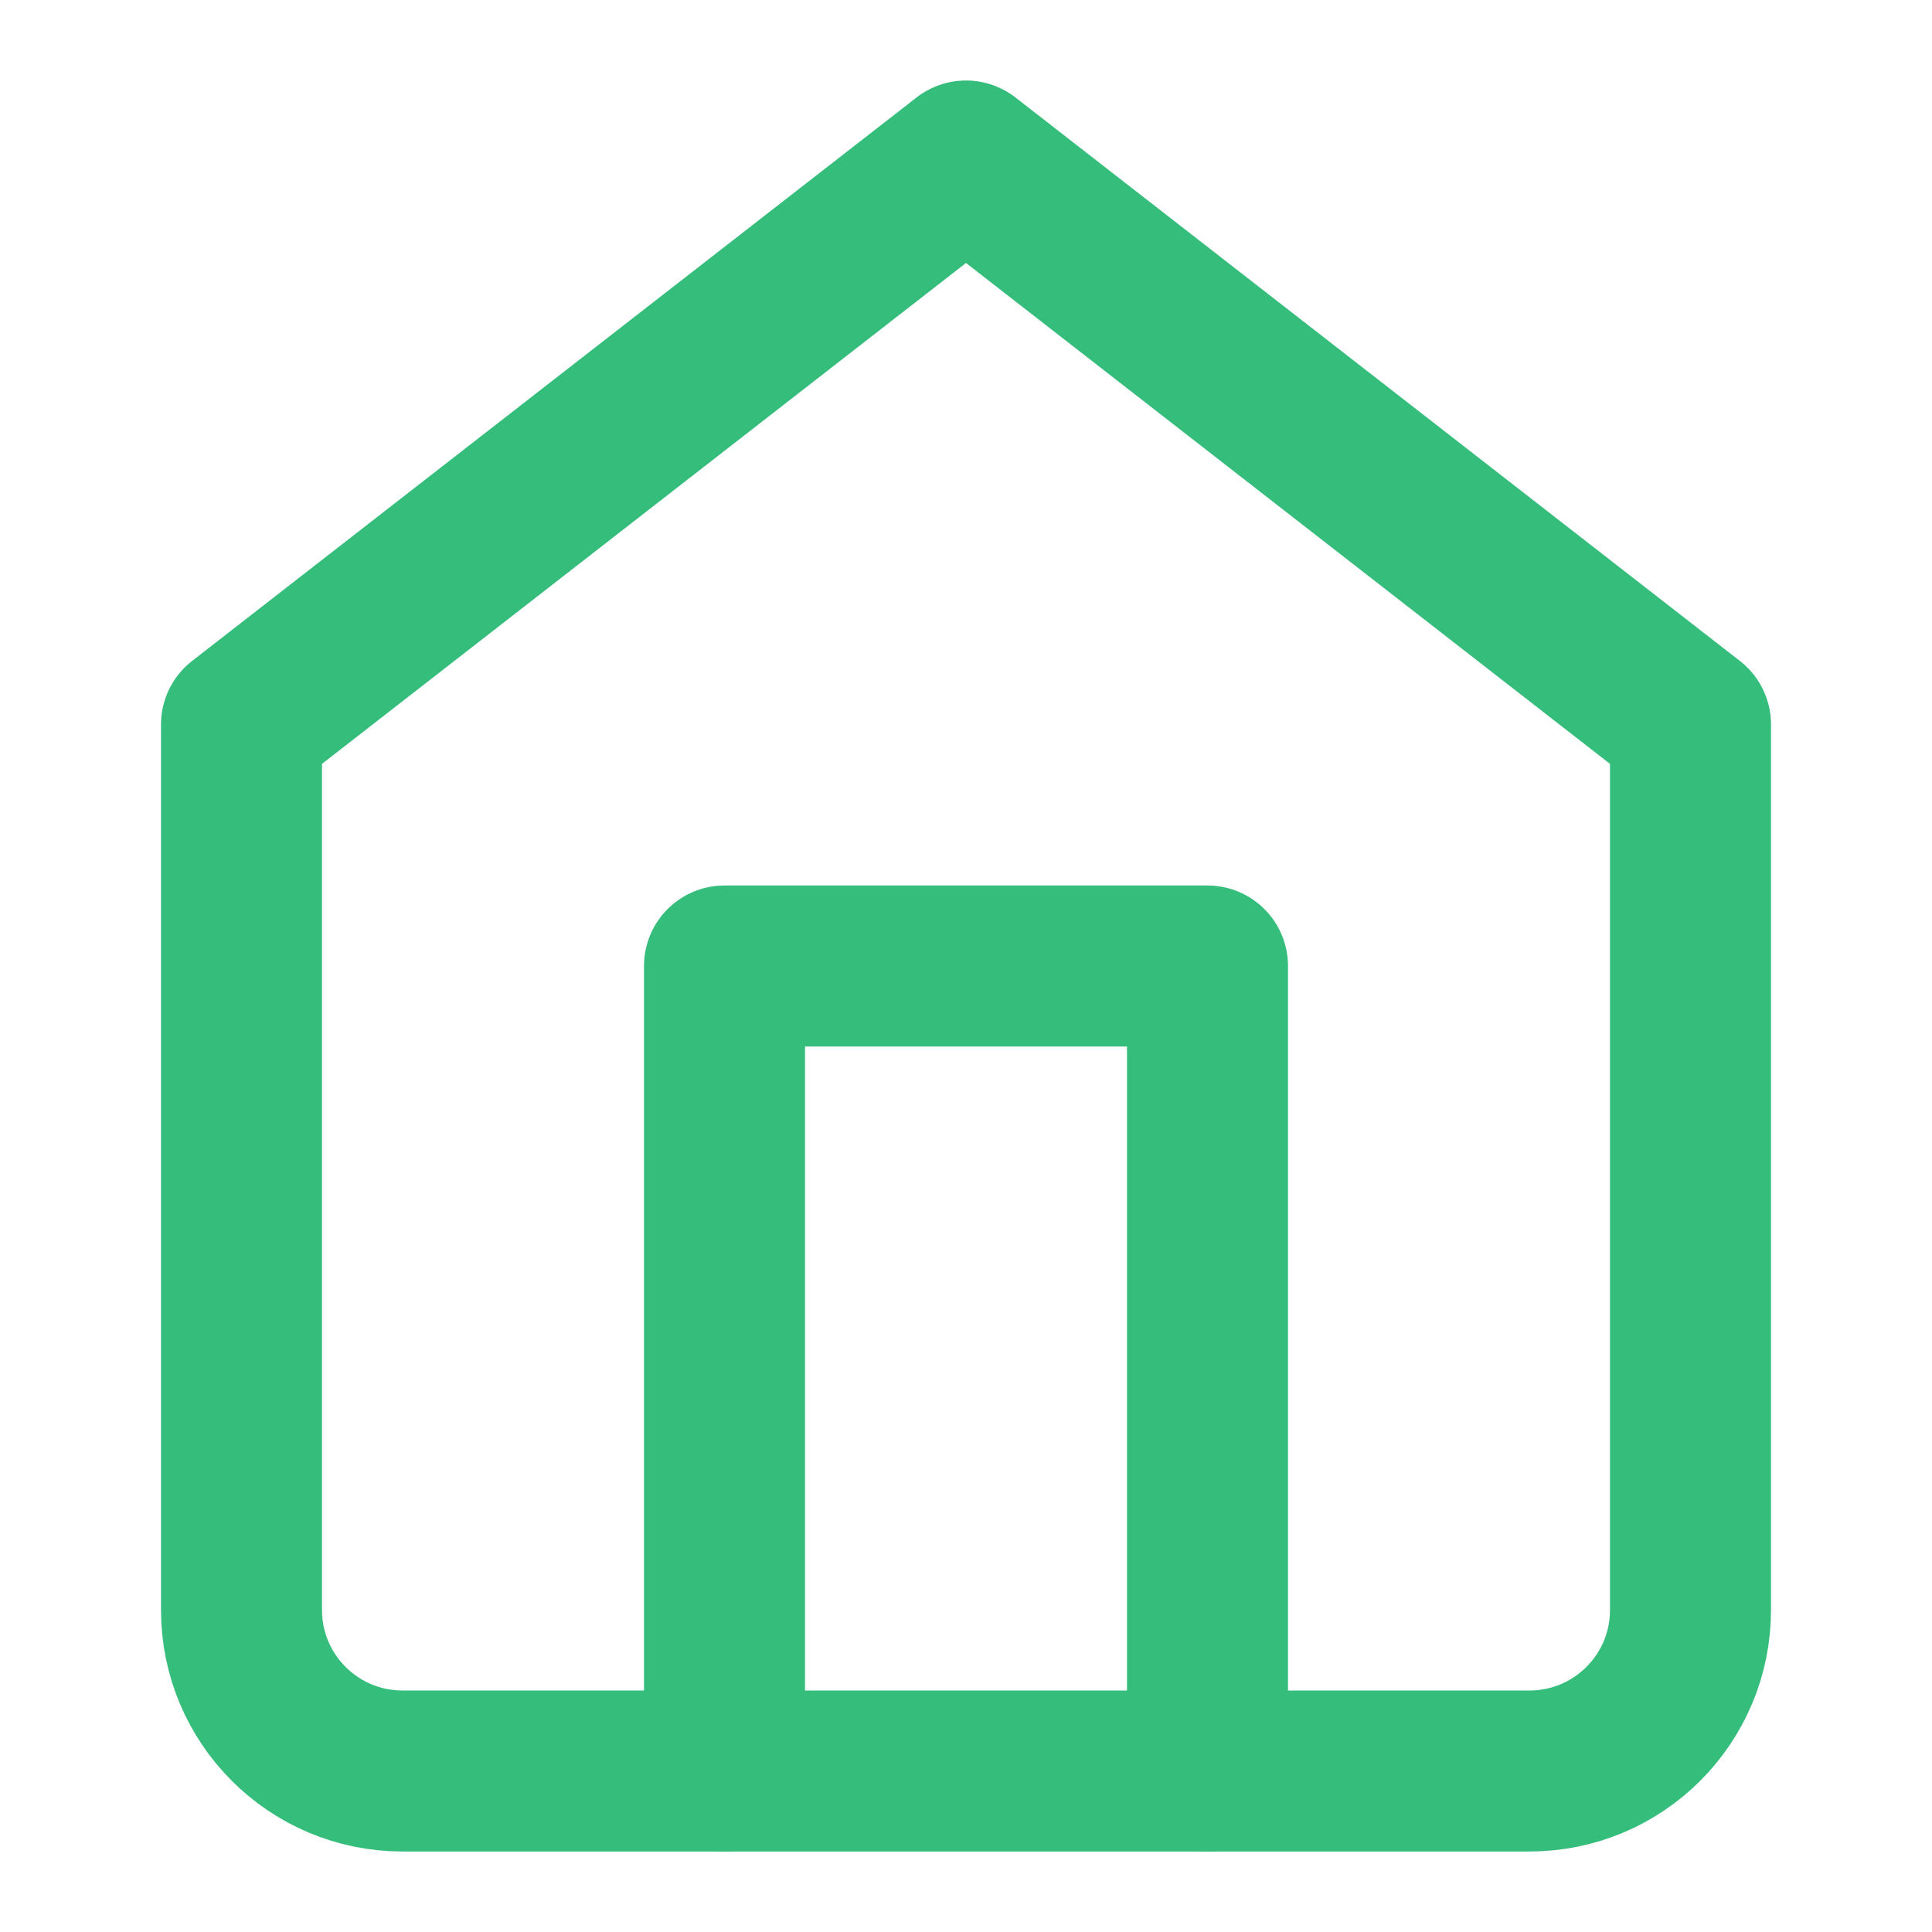
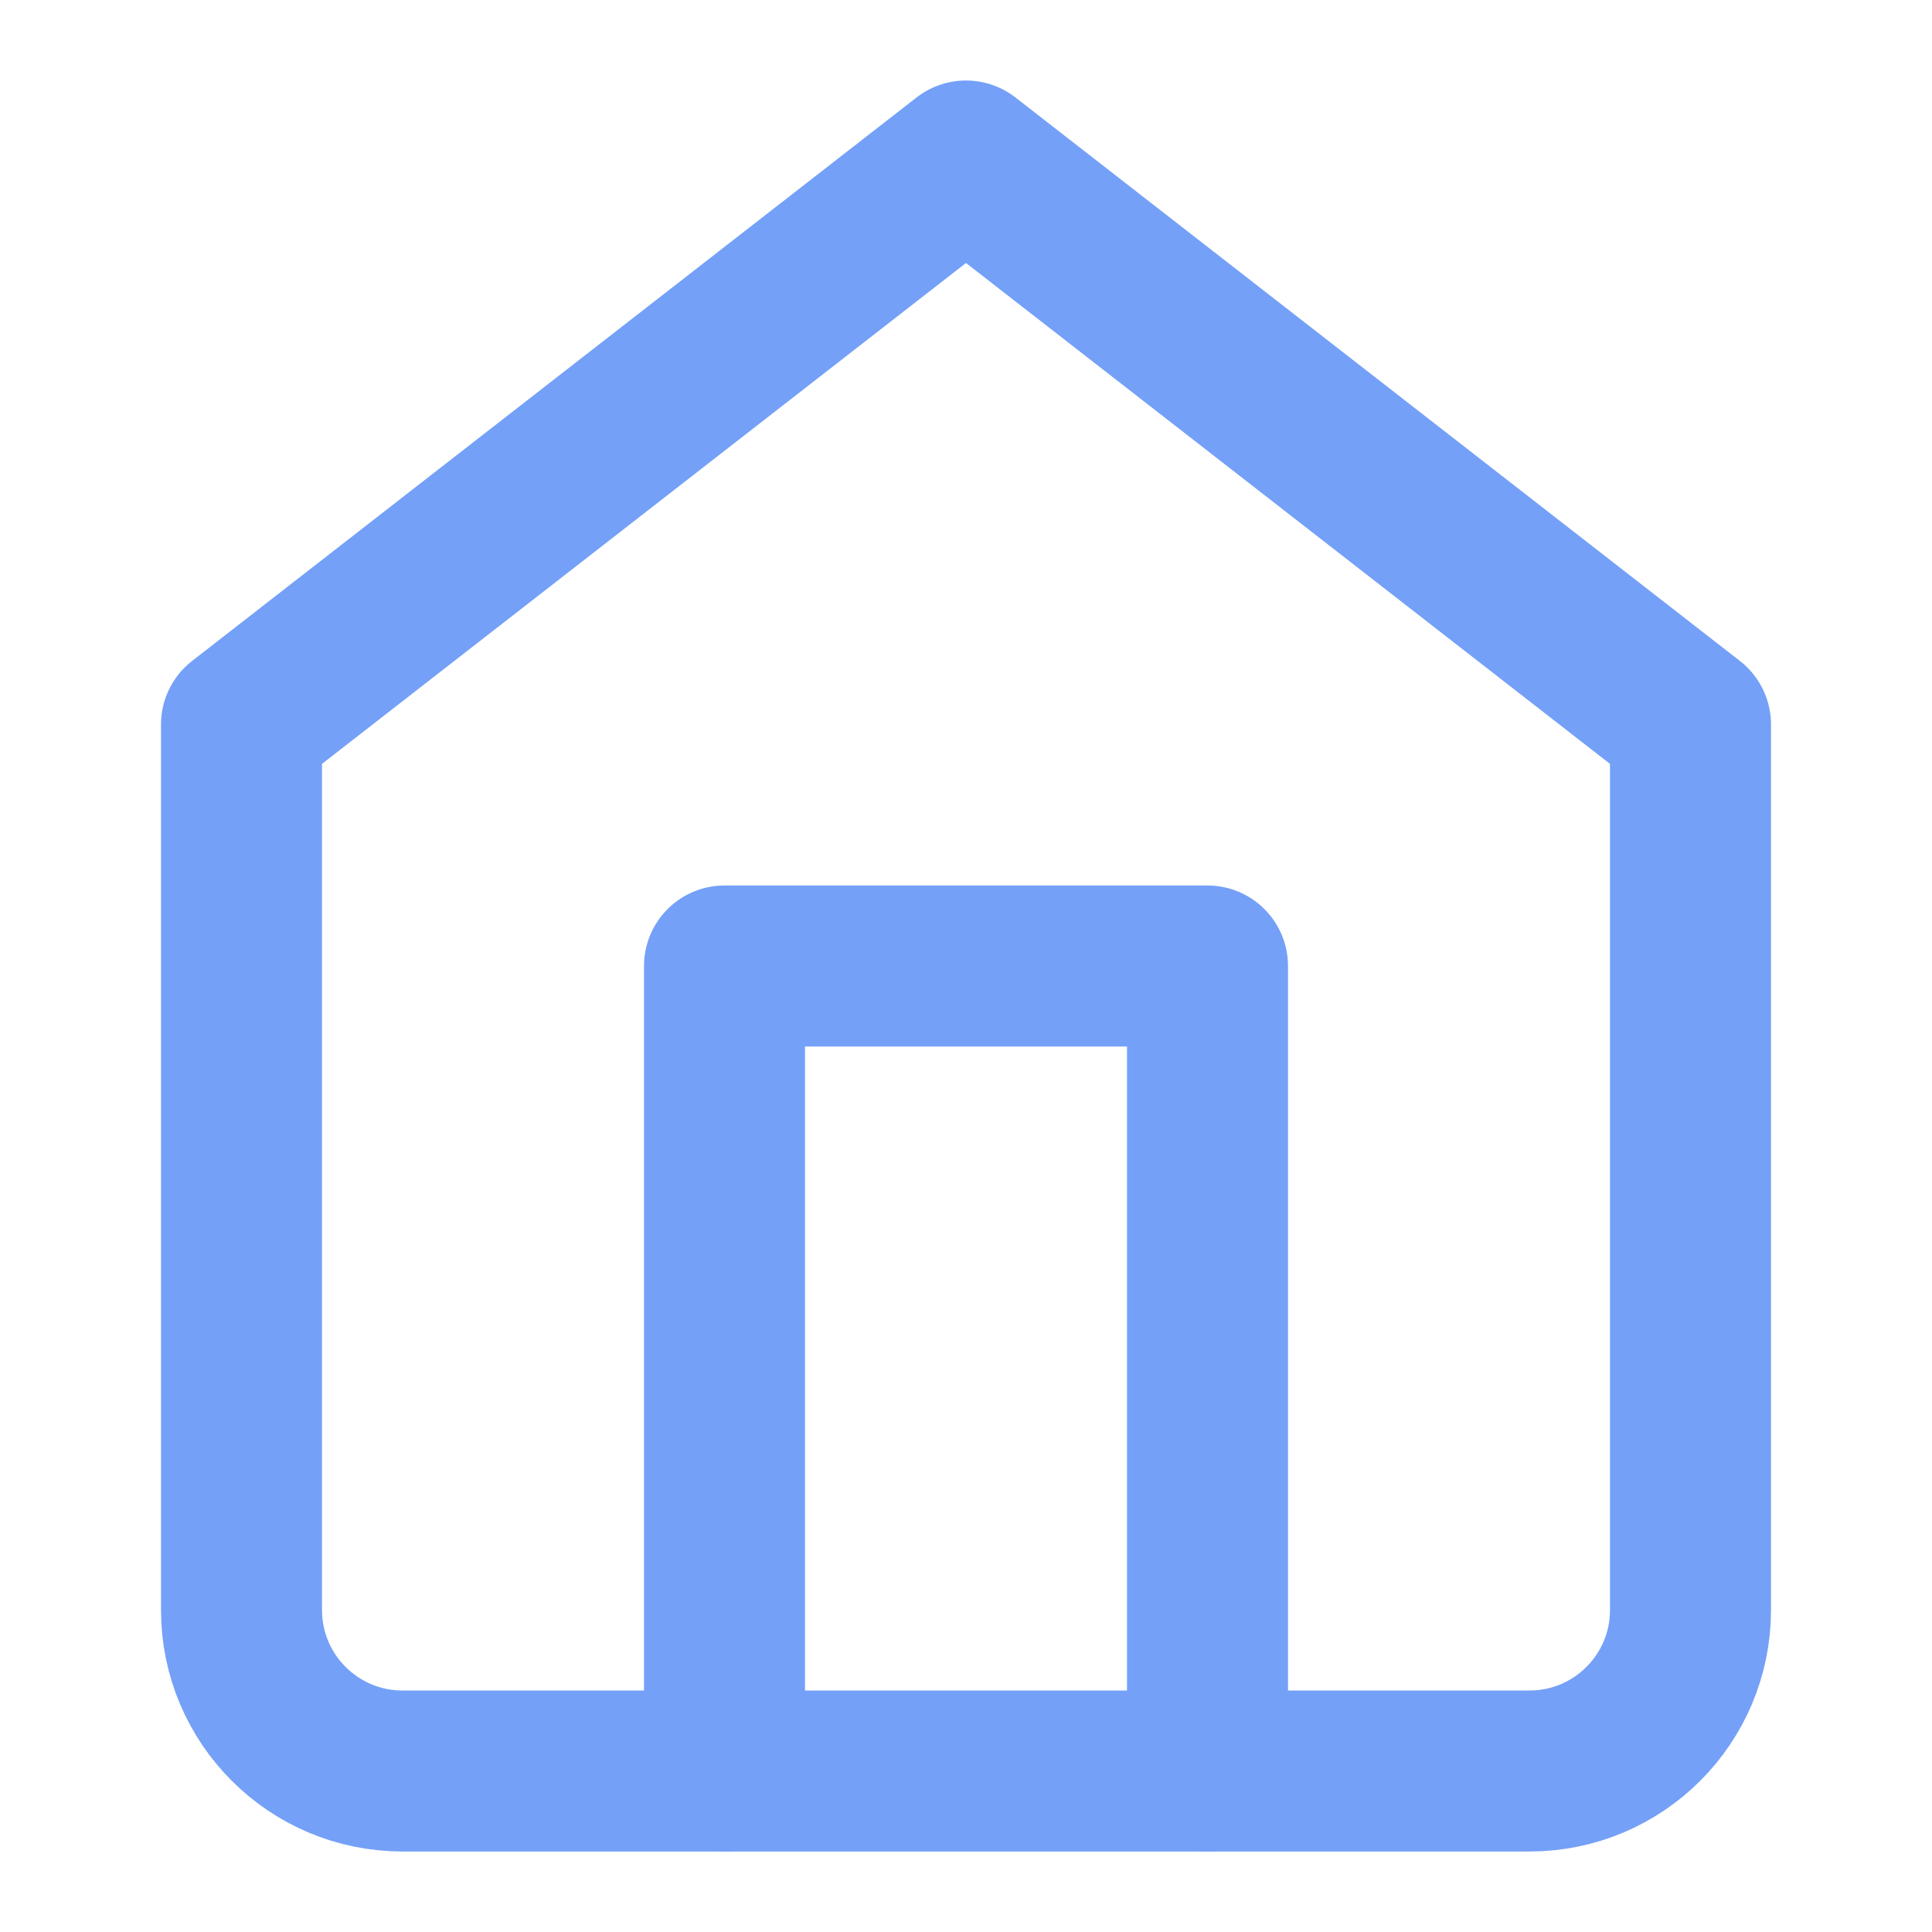
- <svg xmlns="http://www.w3.org/2000/svg" width="24" height="24" viewBox="0 0 24 24" fill="none" stroke="#35bd7c" stroke-width="2" stroke-linecap="round" stroke-linejoin="round" class="feather feather-home">
+ <svg xmlns="http://www.w3.org/2000/svg" width="24" height="24" viewBox="0 0 24 24" fill="none" stroke="#74a0f7" stroke-width="2" stroke-linecap="round" stroke-linejoin="round" class="feather feather-home">
  <path d="M3 9l9-7 9 7v11a2 2 0 0 1-2 2H5a2 2 0 0 1-2-2z" />
  <polyline points="9 22 9 12 15 12 15 22" />
</svg>
